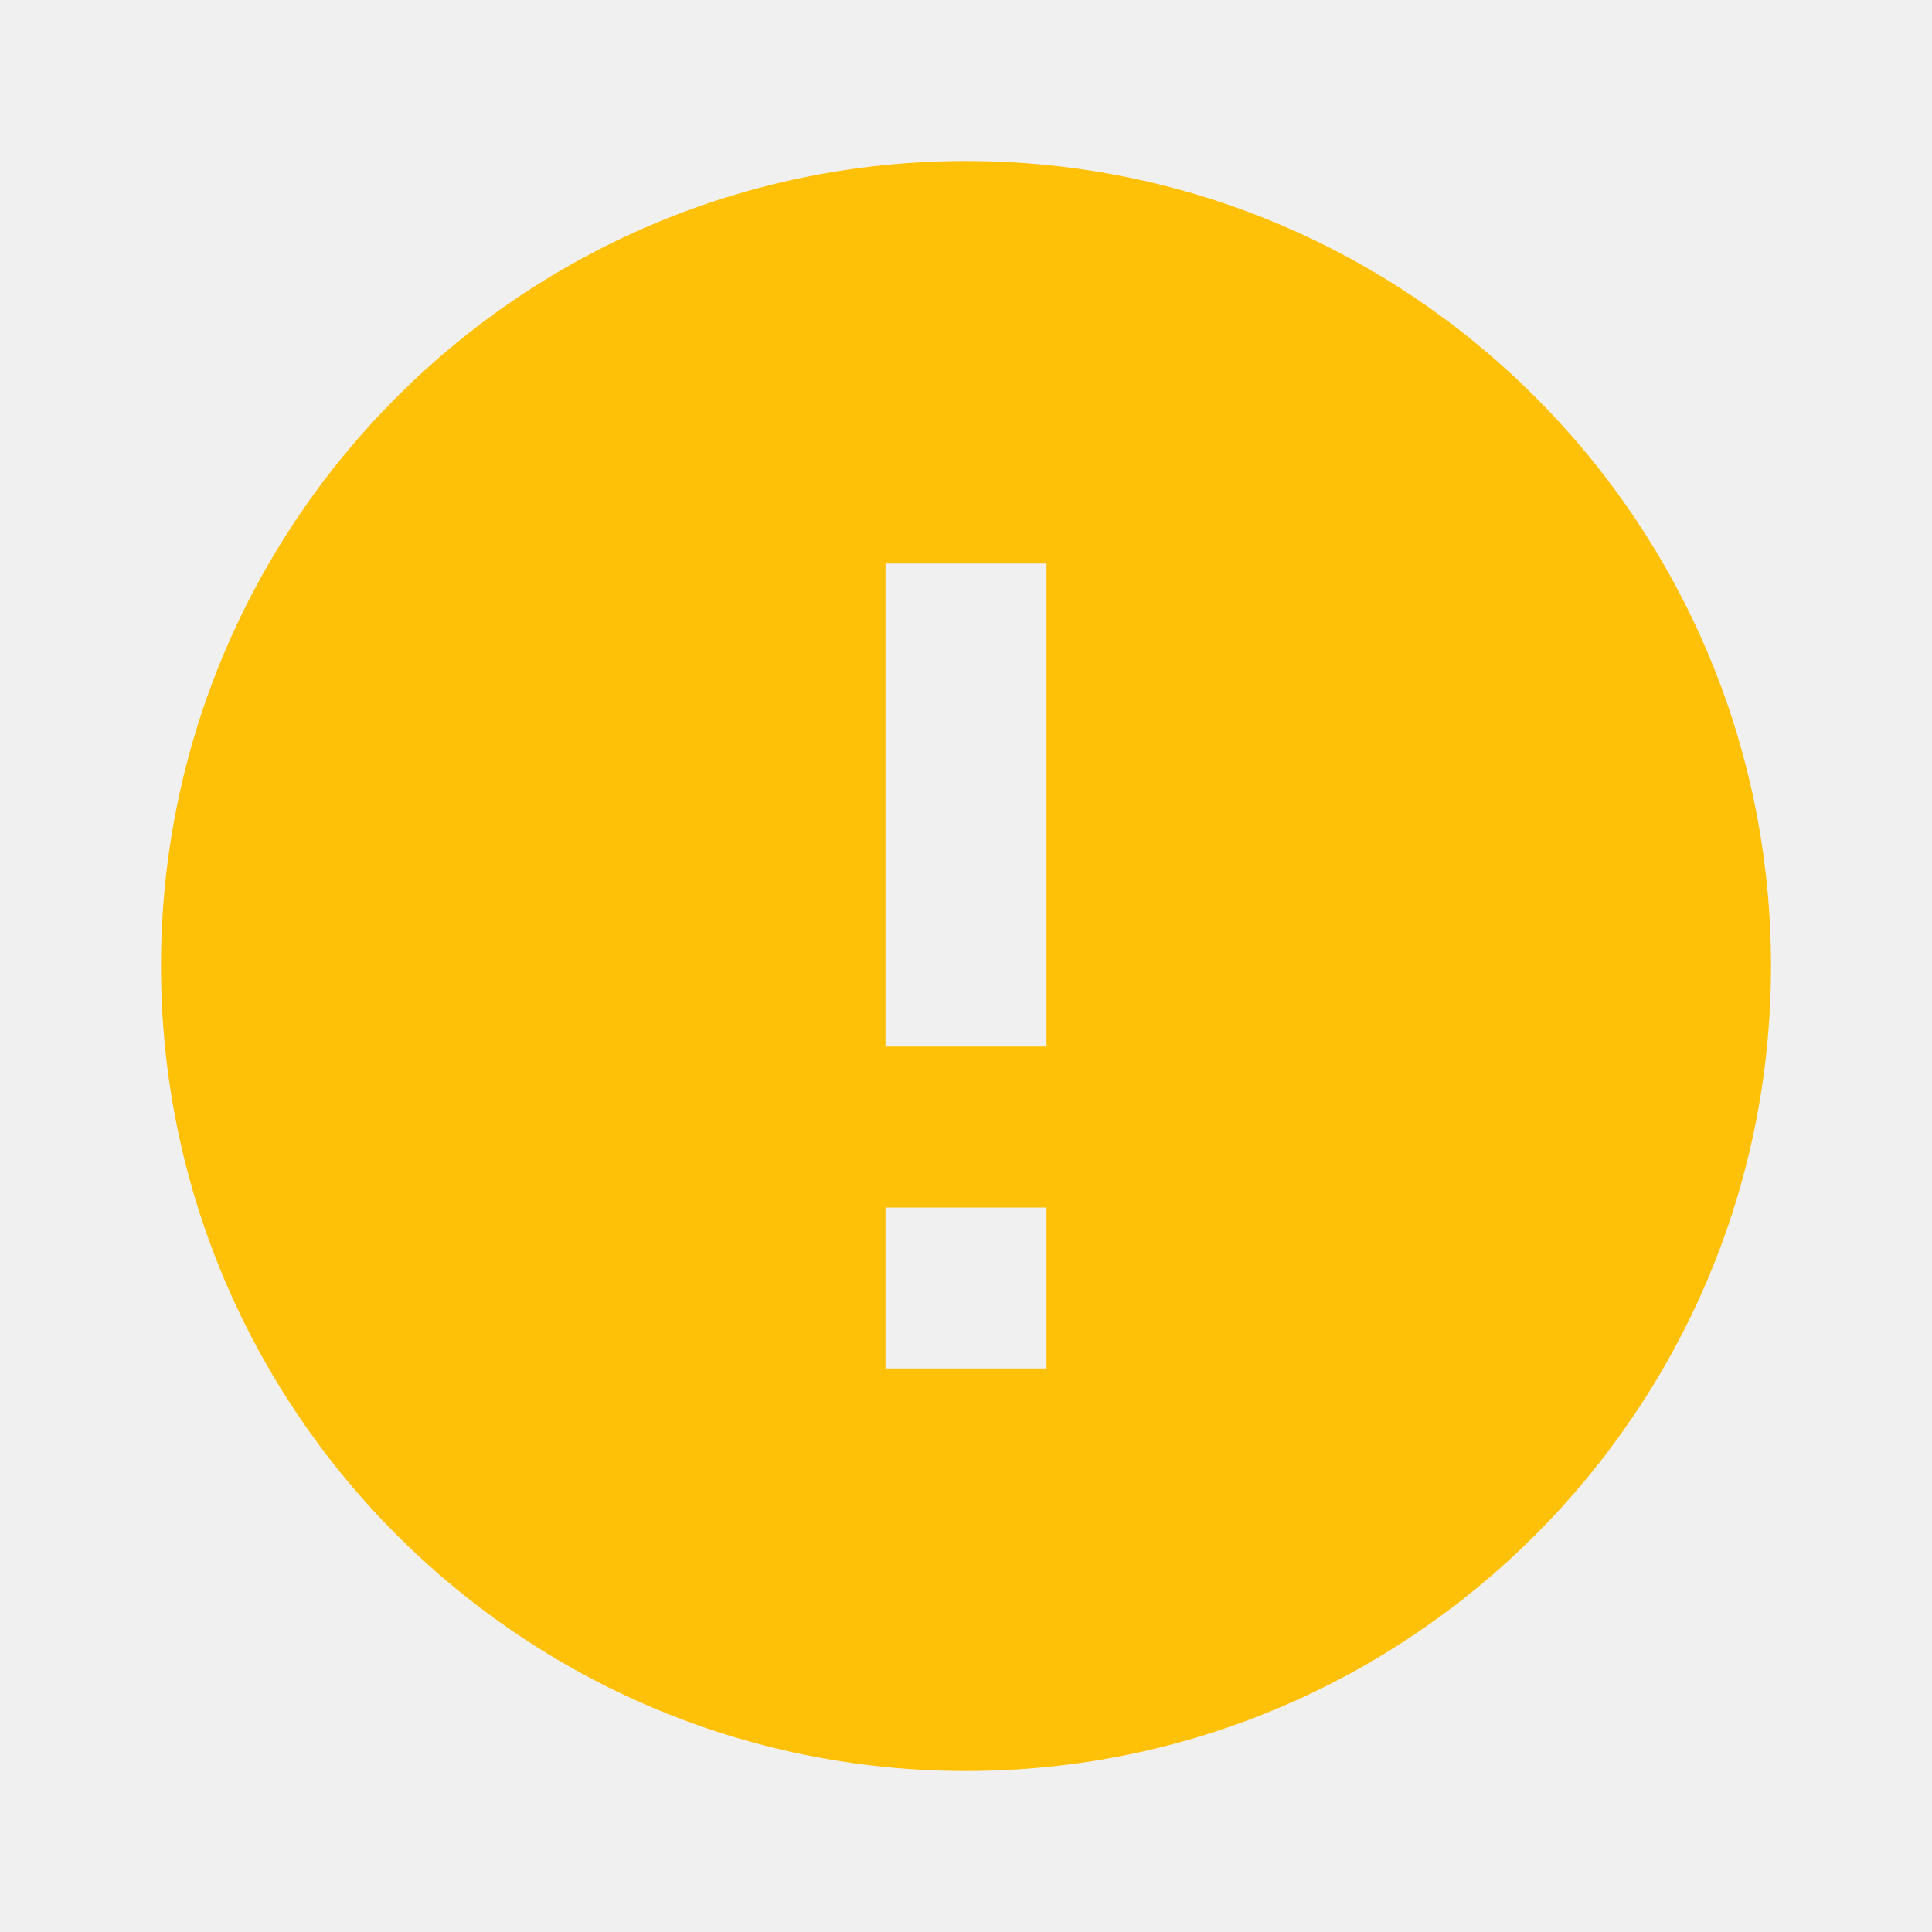
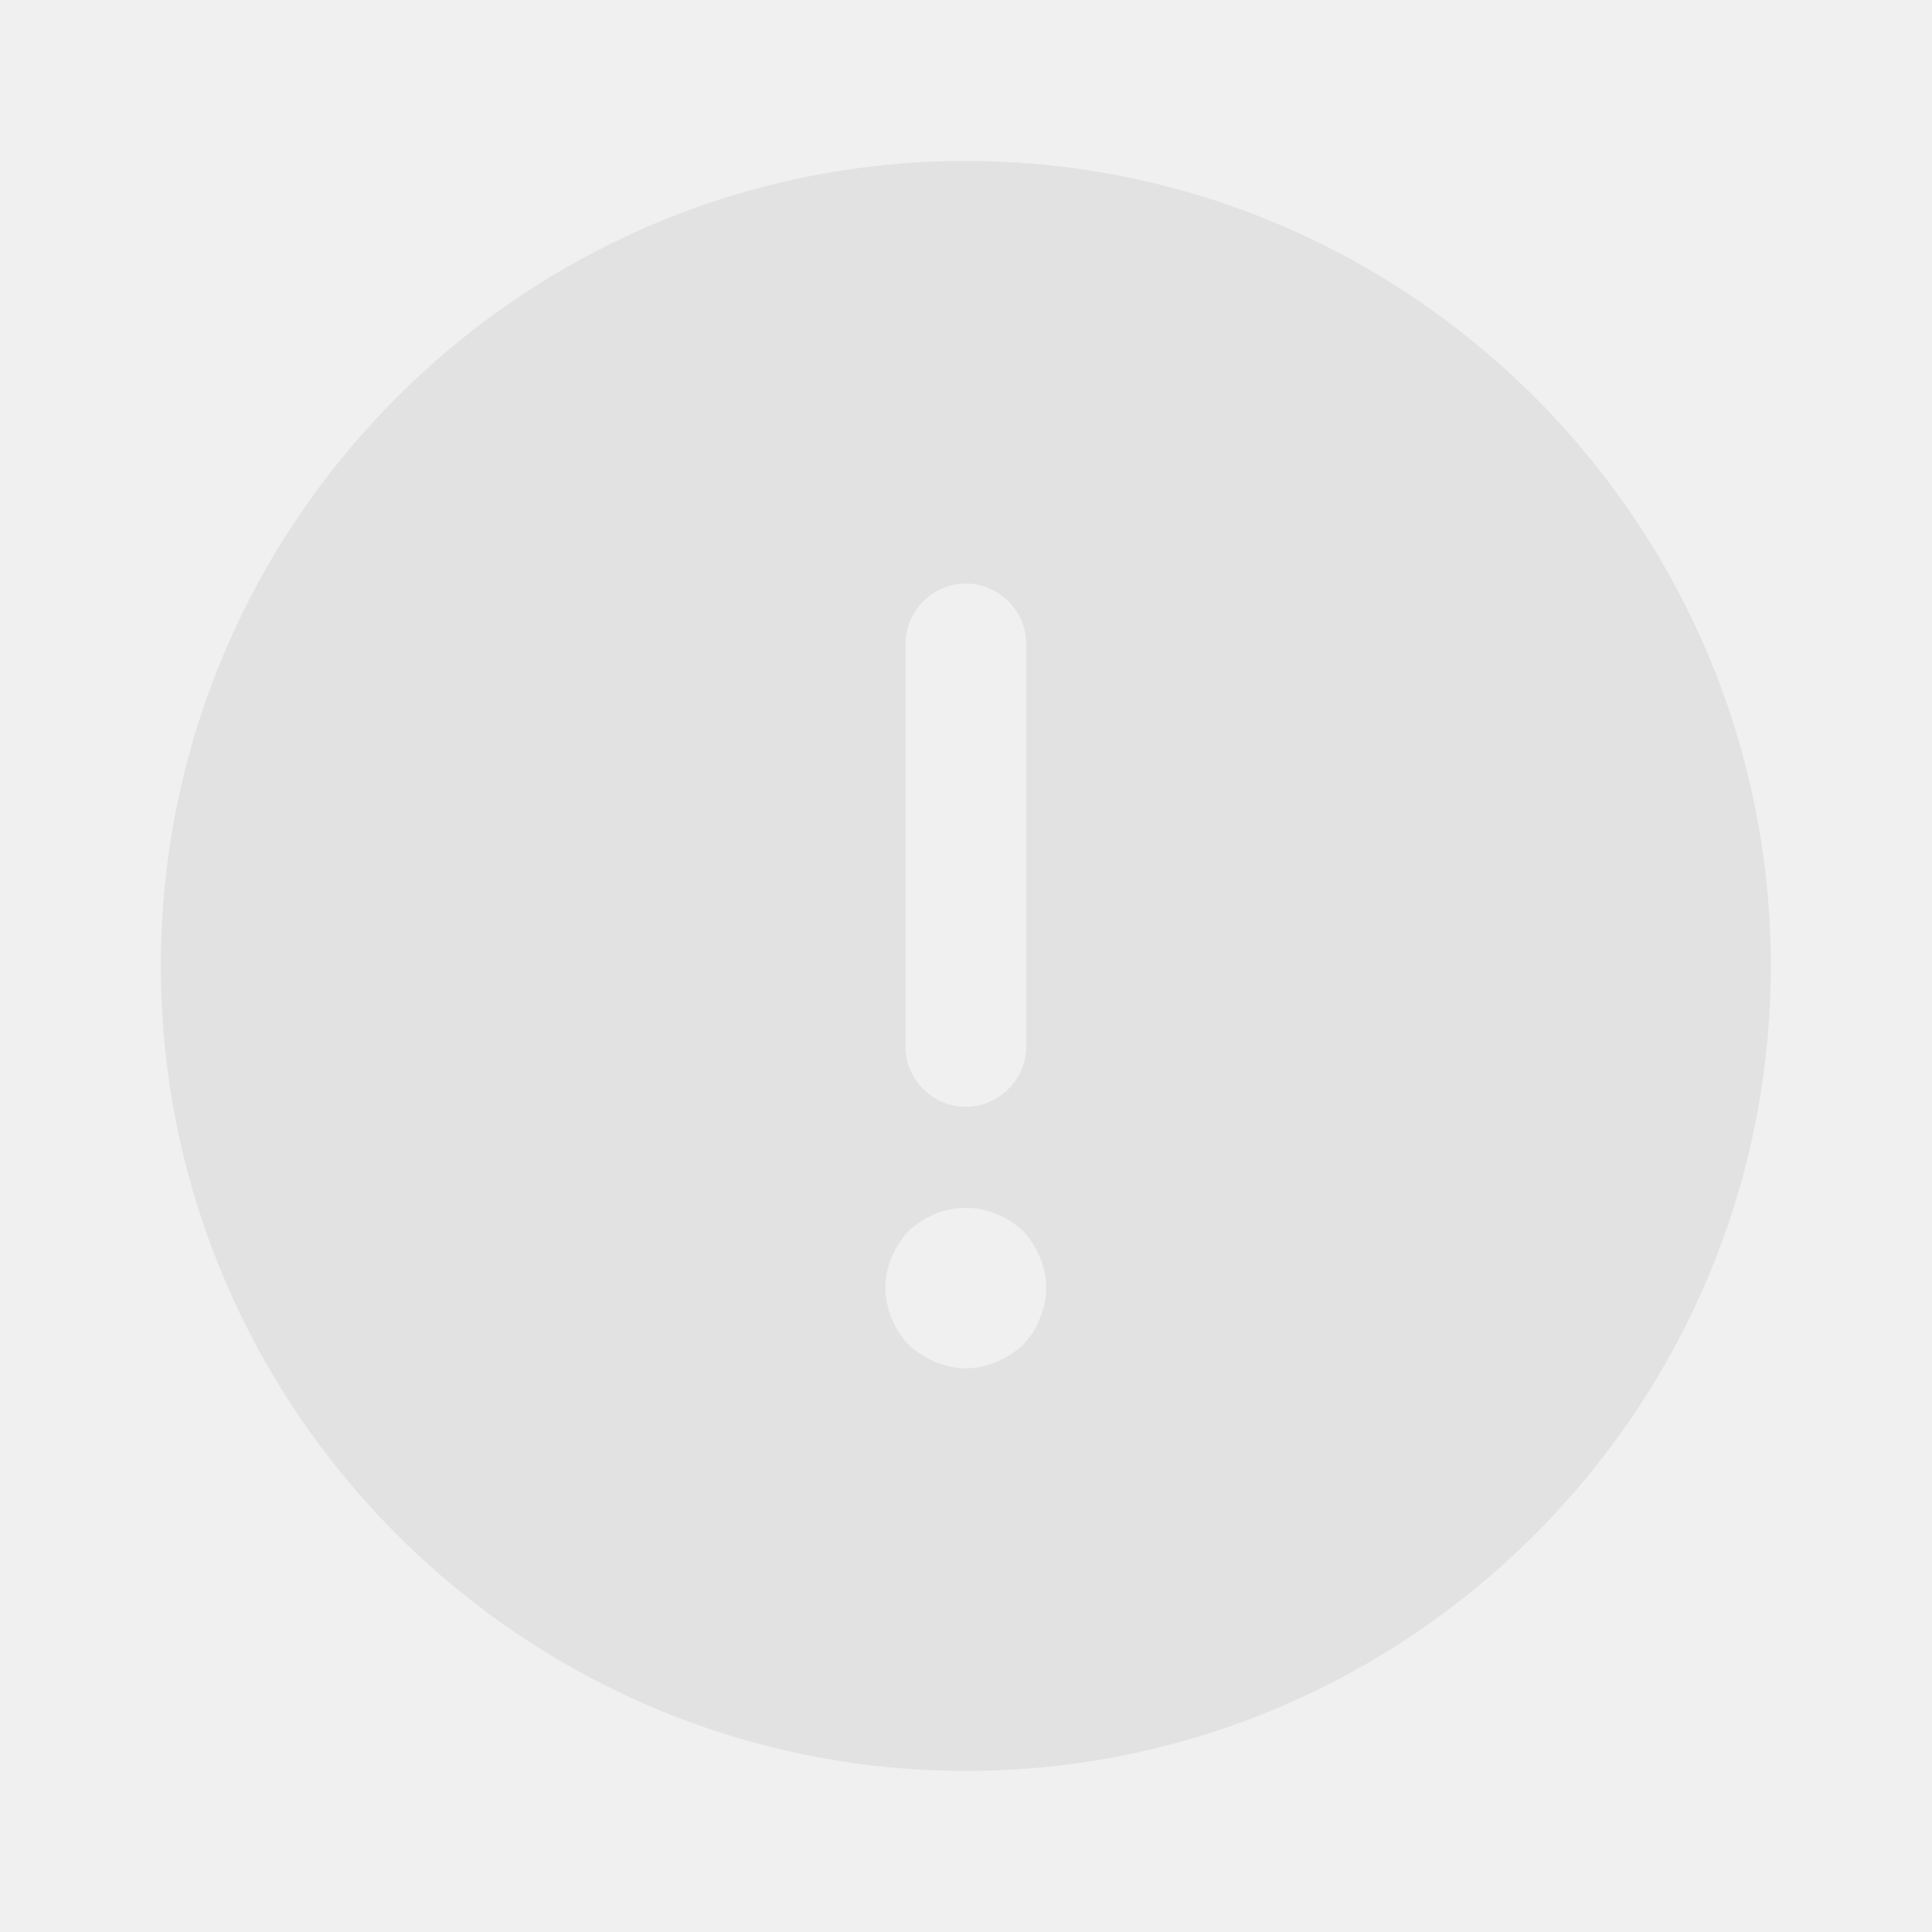
- <svg xmlns="http://www.w3.org/2000/svg" width="24" height="24" viewBox="0 0 24 24" fill="none">
-   <g id="Info" clip-path="url(#clip0_1181_6269)">
-     <path id="Vector" d="M12 2C6.48 2 2 6.48 2 12C2 17.52 6.48 22 12 22C17.52 22 22 17.52 22 12C22 6.48 17.52 2 12 2ZM13 17H11V15H13V17ZM13 13H11V7H13V13Z" fill="#FFC107" />
-   </g>
-   <defs>
-     <clipPath id="clip0_1181_6269">
-       <rect width="24" height="24" fill="white" />
-     </clipPath>
-   </defs>
+ <svg xmlns="http://www.w3.org/2000/svg" width="16" height="16" viewBox="0 0 16 16" fill="none">
+   <path d="M7.999 1.333C4.325 1.333 1.332 4.326 1.332 7.999C1.332 11.672 4.325 14.666 7.999 14.666C11.672 14.666 14.665 11.672 14.665 7.999C14.665 4.326 11.672 1.333 7.999 1.333ZM7.499 5.333C7.499 5.059 7.725 4.833 7.999 4.833C8.272 4.833 8.499 5.059 8.499 5.333V8.666C8.499 8.939 8.272 9.166 7.999 9.166C7.725 9.166 7.499 8.939 7.499 8.666V5.333ZM8.612 10.919C8.579 11.006 8.532 11.072 8.472 11.139C8.405 11.199 8.332 11.246 8.252 11.279C8.172 11.312 8.085 11.332 7.999 11.332C7.912 11.332 7.825 11.312 7.745 11.279C7.665 11.246 7.592 11.199 7.525 11.139C7.465 11.072 7.419 11.006 7.385 10.919C7.352 10.839 7.332 10.752 7.332 10.666C7.332 10.579 7.352 10.492 7.385 10.412C7.419 10.332 7.465 10.259 7.525 10.193C7.592 10.133 7.665 10.086 7.745 10.053C7.905 9.986 8.092 9.986 8.252 10.053C8.332 10.086 8.405 10.133 8.472 10.193C8.532 10.259 8.579 10.332 8.612 10.412C8.645 10.492 8.665 10.579 8.665 10.666C8.665 10.752 8.645 10.839 8.612 10.919Z" fill="#e2e2e2" />
</svg>
